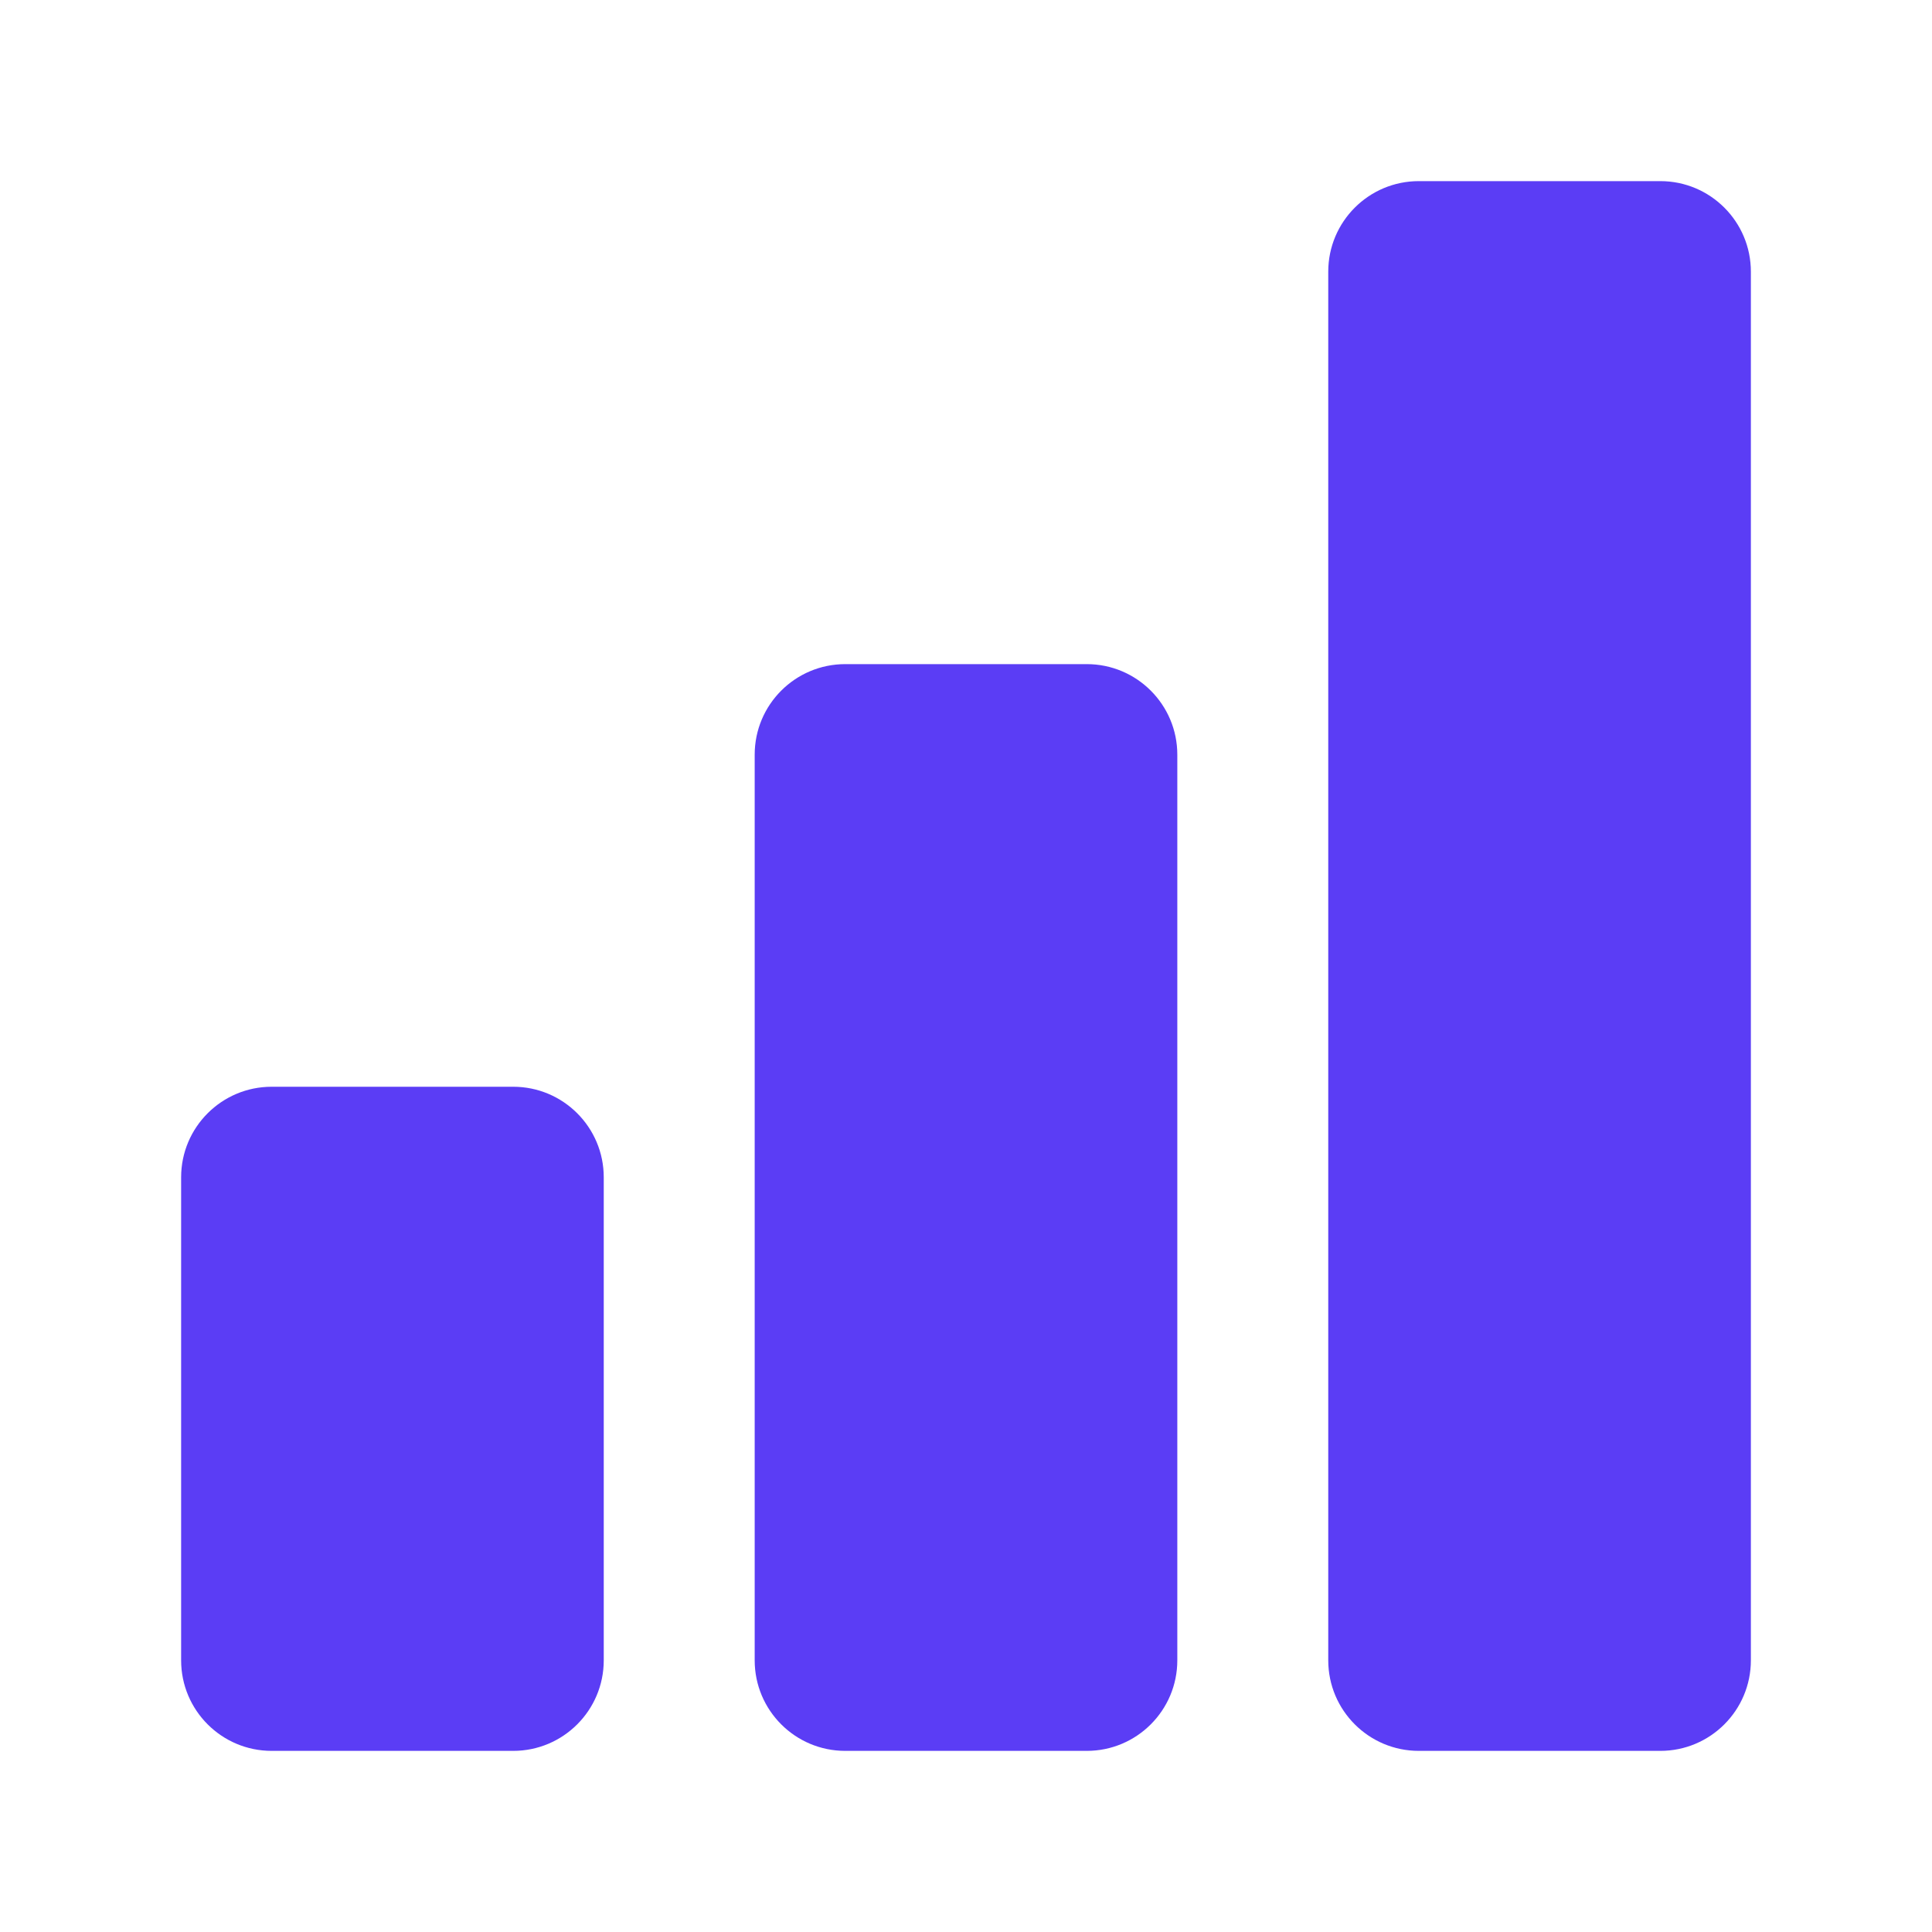
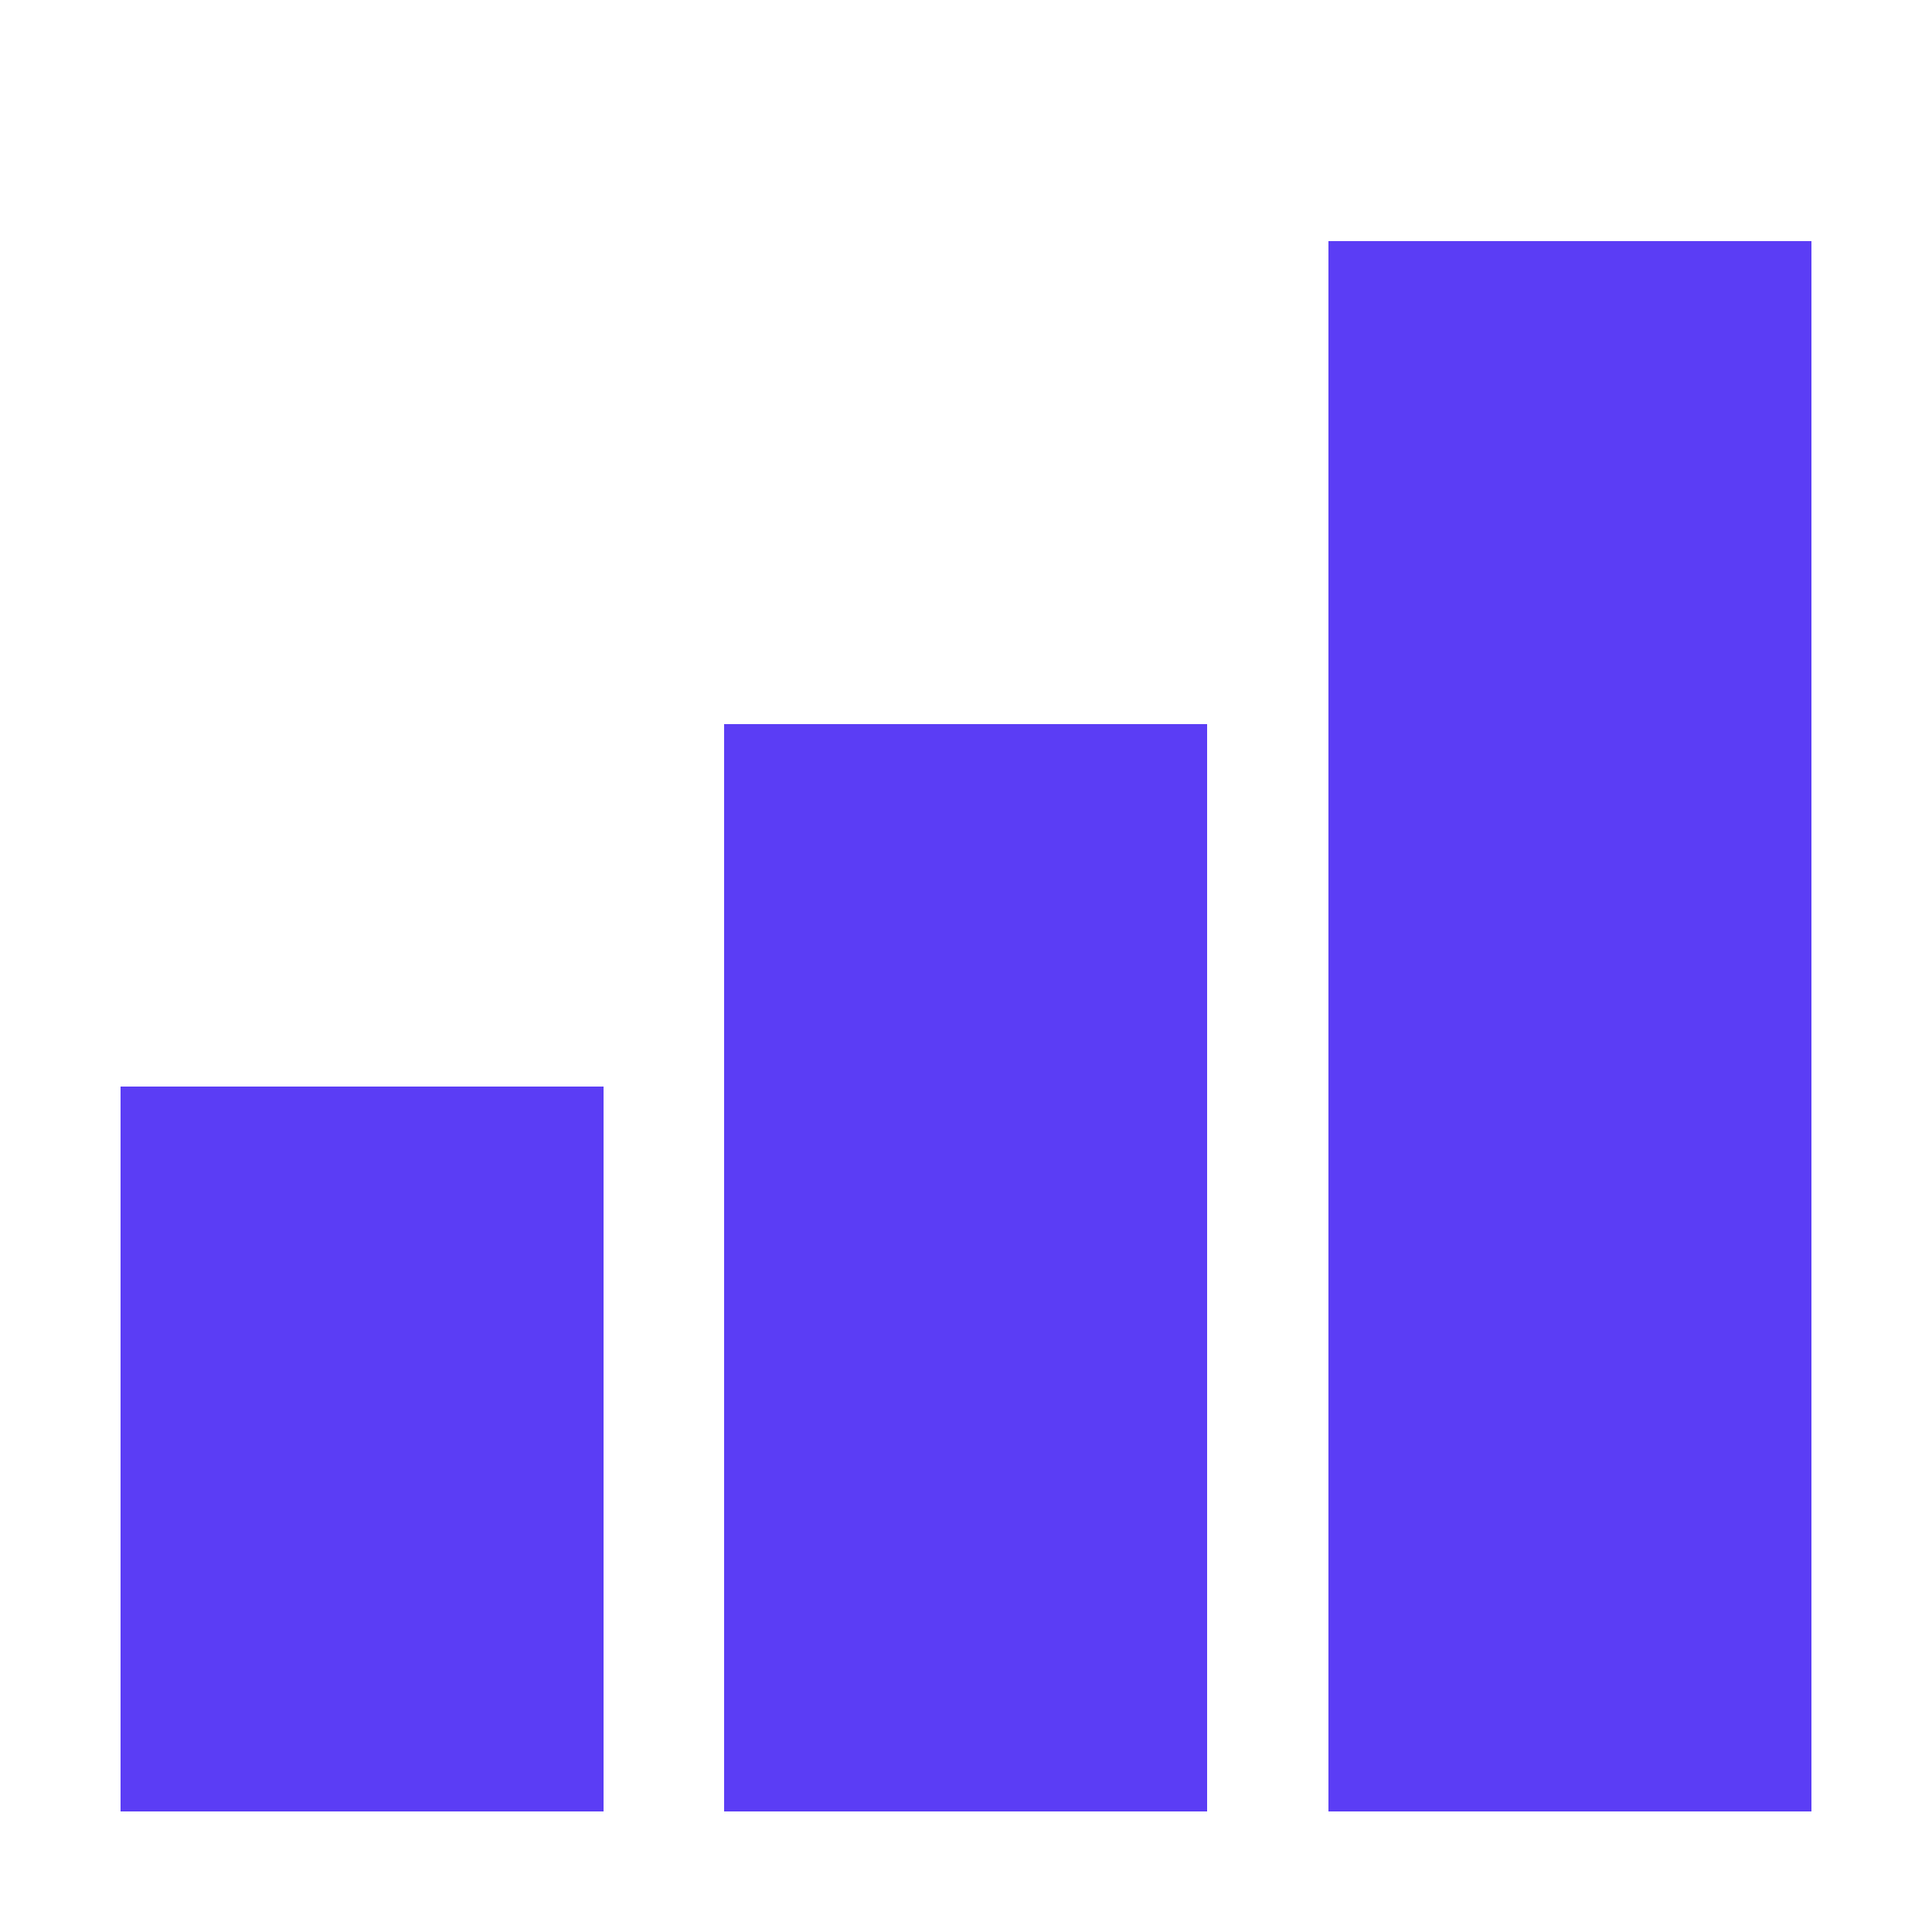
- <svg xmlns="http://www.w3.org/2000/svg" viewBox="0 0 64 64">
+ <svg xmlns="http://www.w3.org/2000/svg" viewBox="0 0 16 16" shape-rendering="crispEdges">
  <style>rect{fill:#5B3DF5}@media (prefers-color-scheme:dark){rect{fill:#A99BFF}}</style>
-   <rect x="6" y="36" width="14" height="22" rx="3" />
-   <rect x="25" y="22" width="14" height="36" rx="3" />
-   <rect x="44" y="6" width="14" height="52" rx="3" />
+   <rect x="1" y="9" width="4" height="6" />
+   <rect x="6" y="6" width="4" height="9" />
+   <rect x="11" y="2" width="4" height="13" />
</svg>
